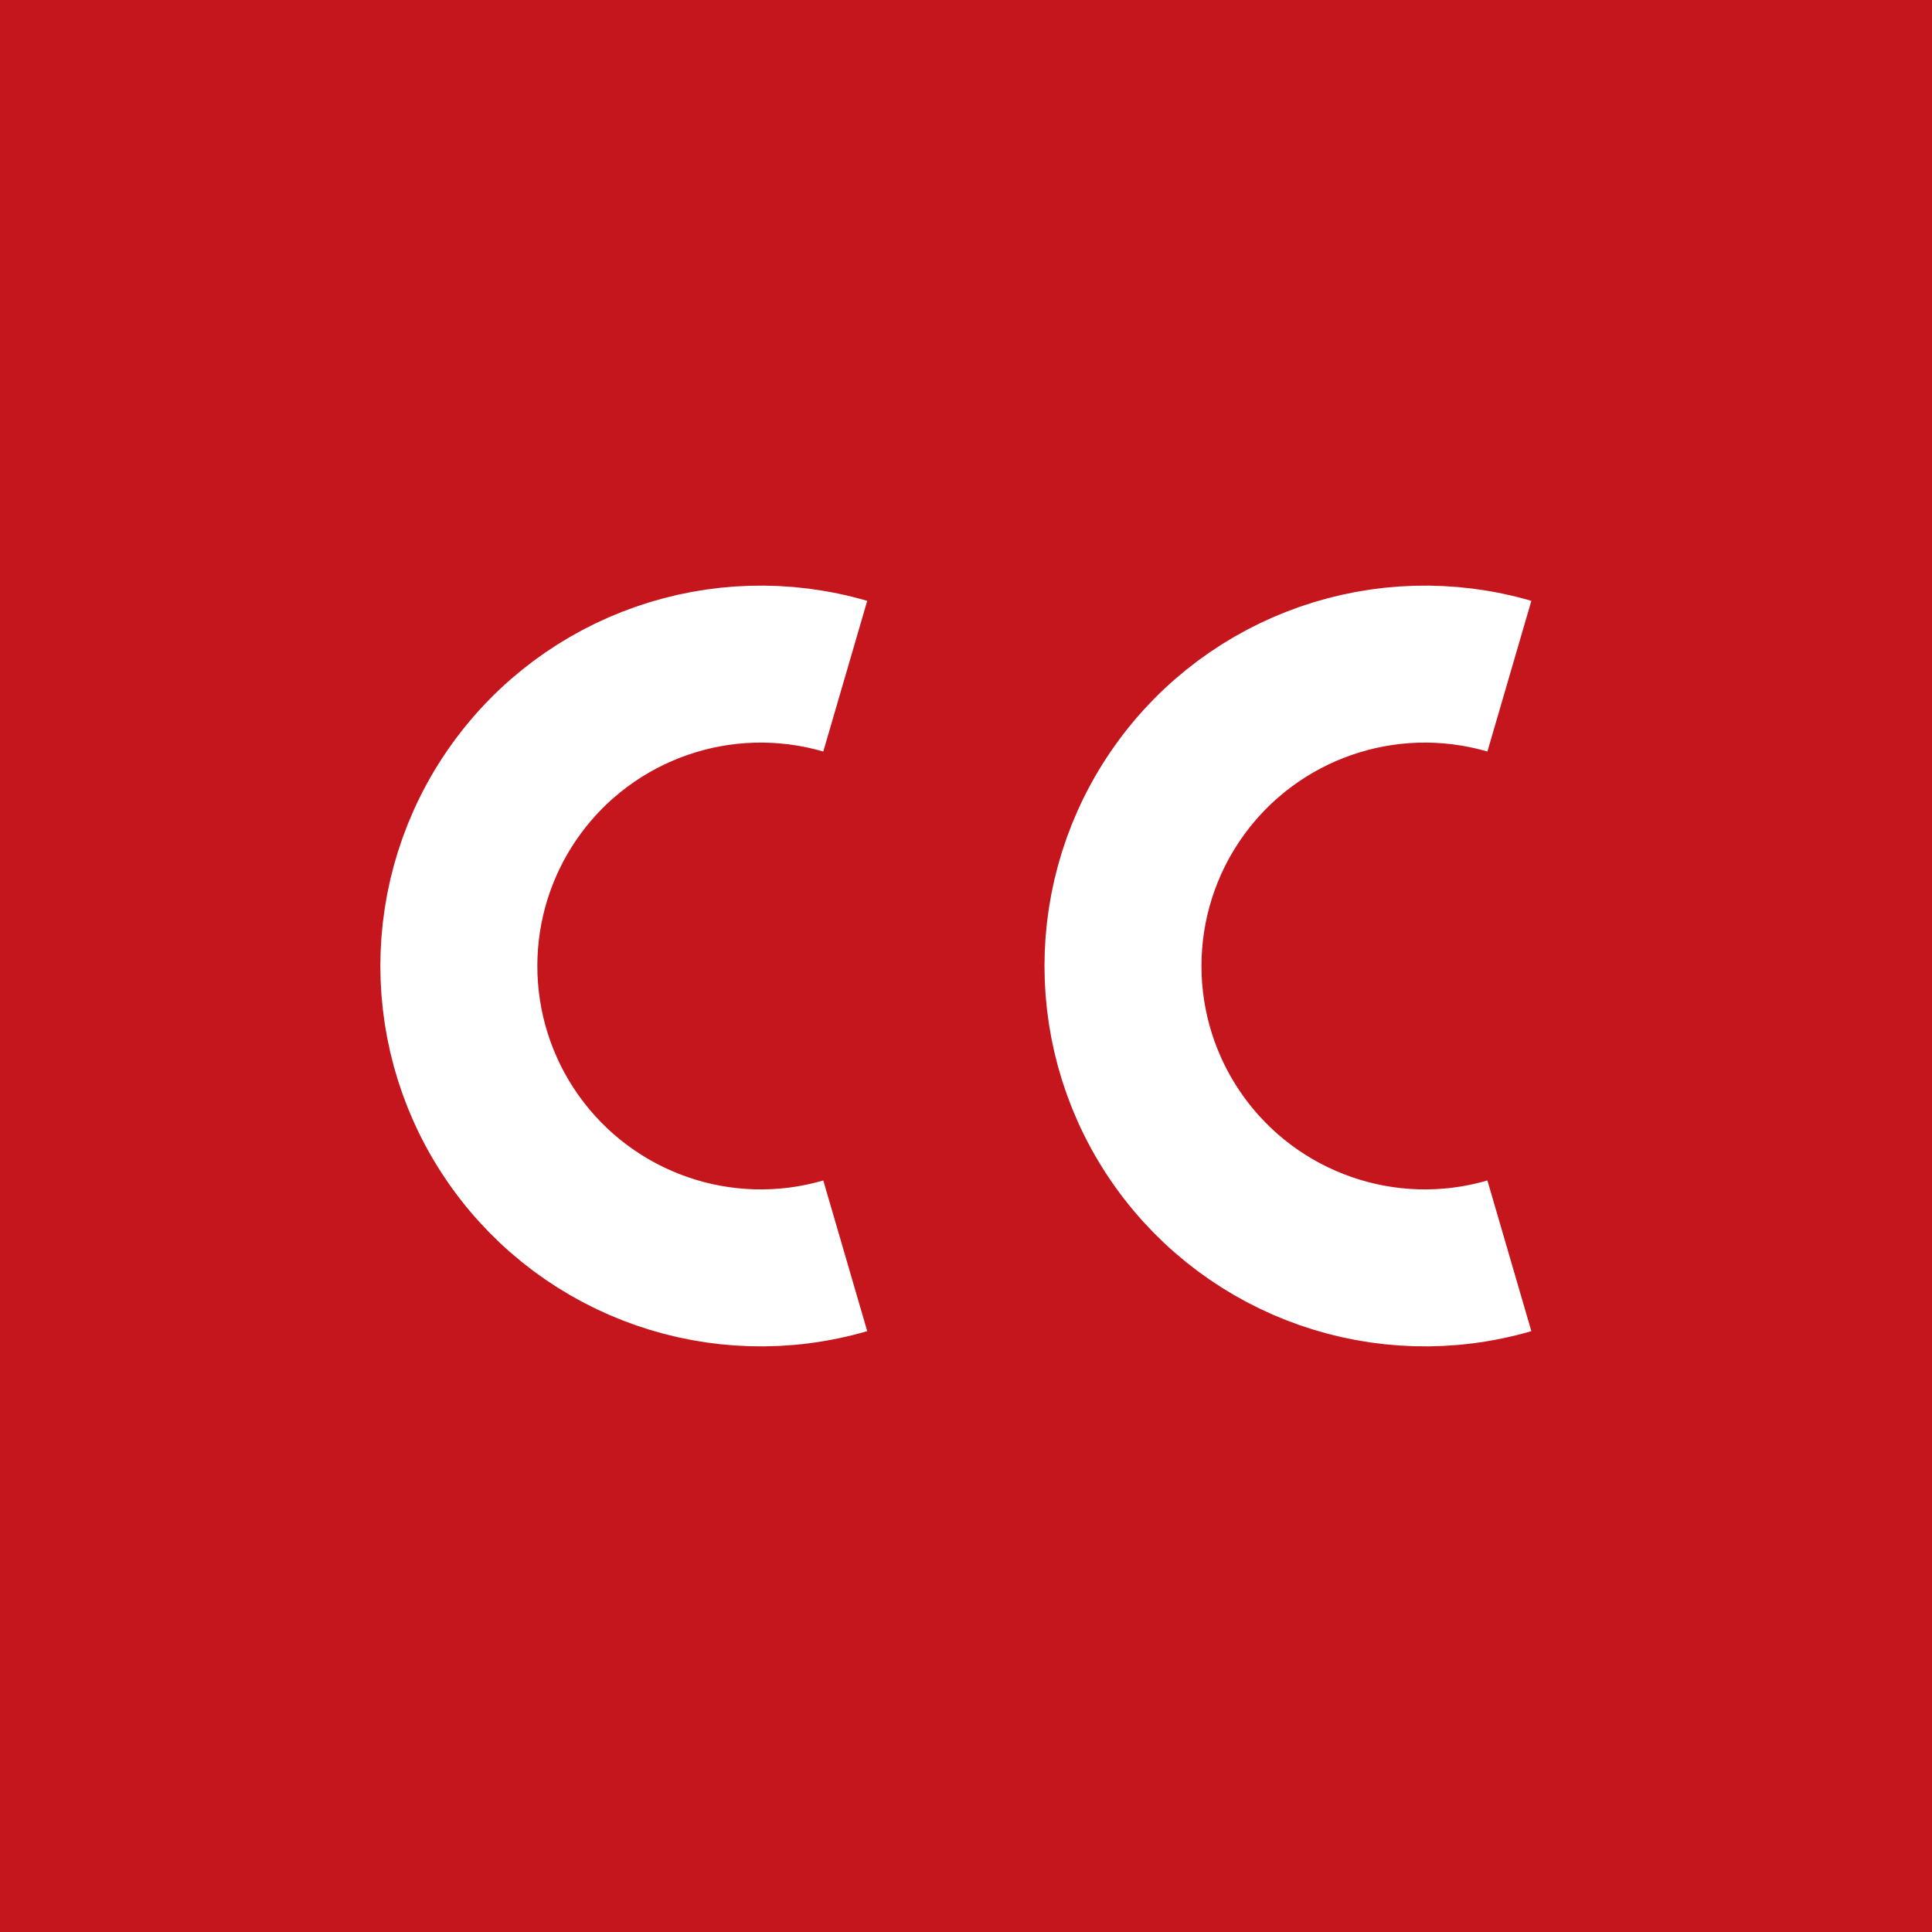
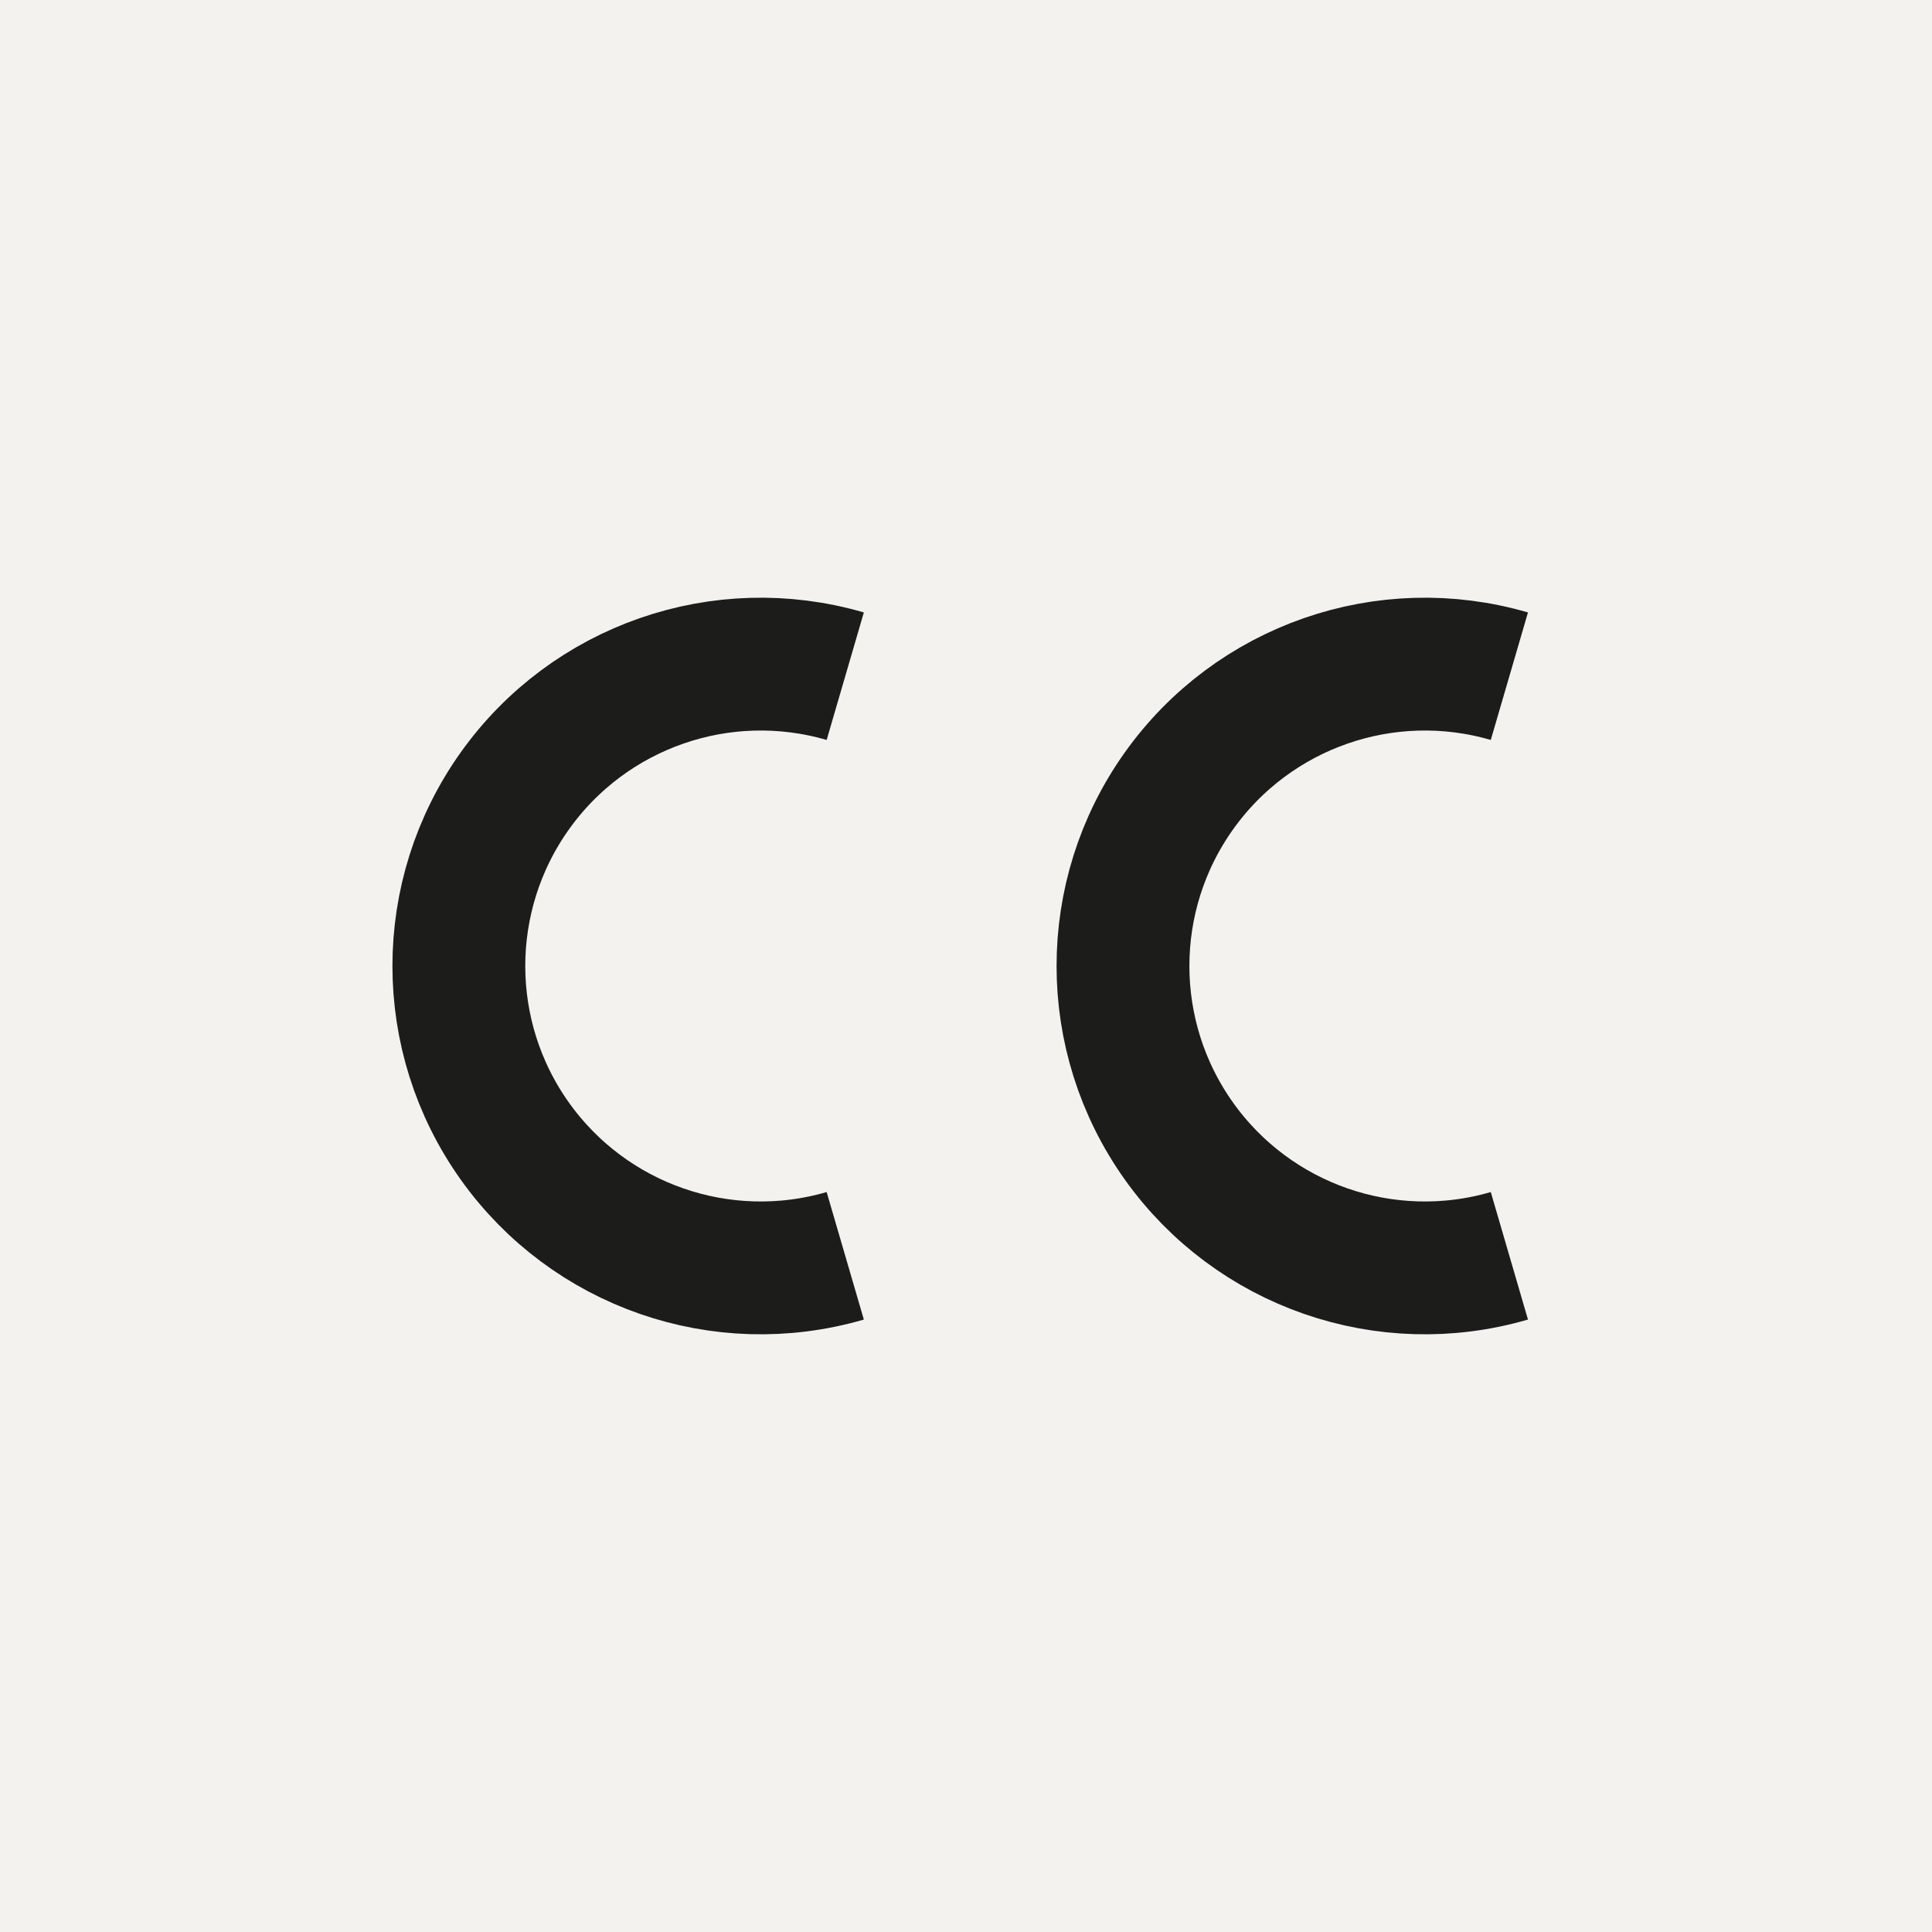
<svg xmlns="http://www.w3.org/2000/svg" viewBox="0 0 32 32">
-   <rect width="32" height="32" fill="#c4161c" />
-   <g fill="none" stroke="#fff" stroke-width="2.6" stroke-linecap="butt">
+   <rect width="32" height="32" fill="#f3f2ee" />
+   <g fill="none" stroke="#1c1c1a" stroke-width="2.2">
    <path d="M14 11.2a5 5 0 1 0 0 9.6" />
    <path d="M25 11.2a5 5 0 1 0 0 9.6" />
  </g>
</svg>
